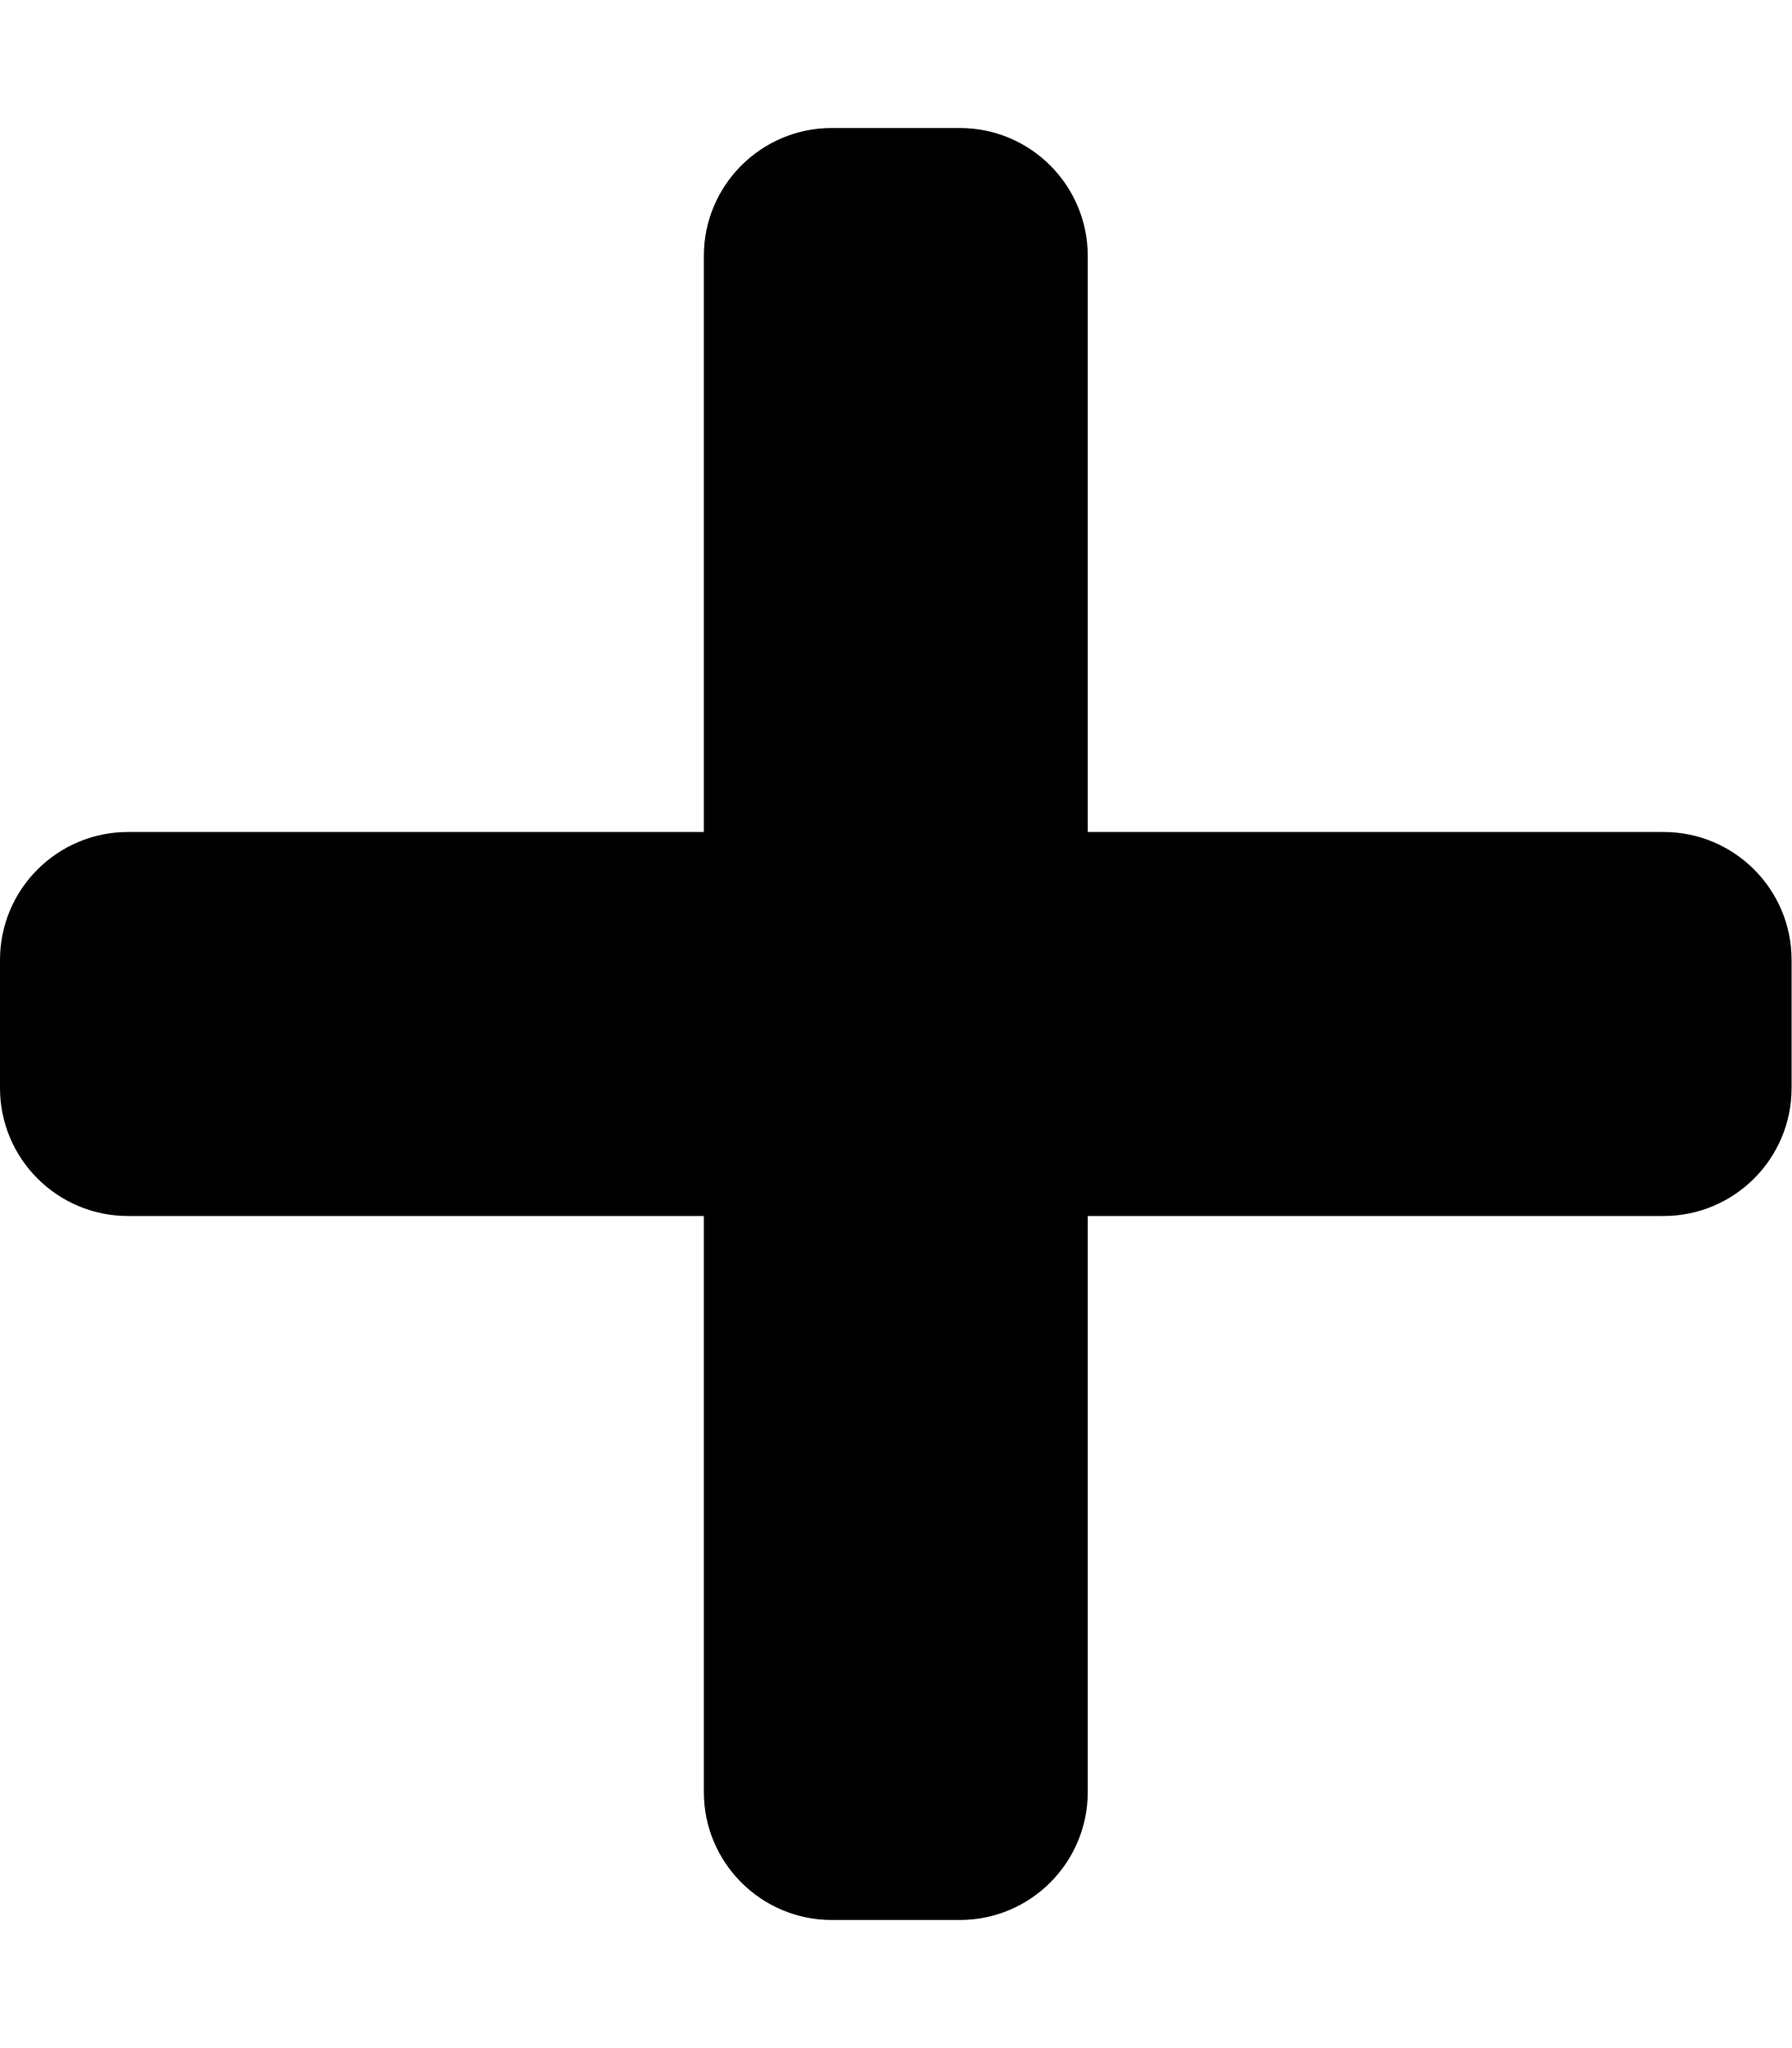
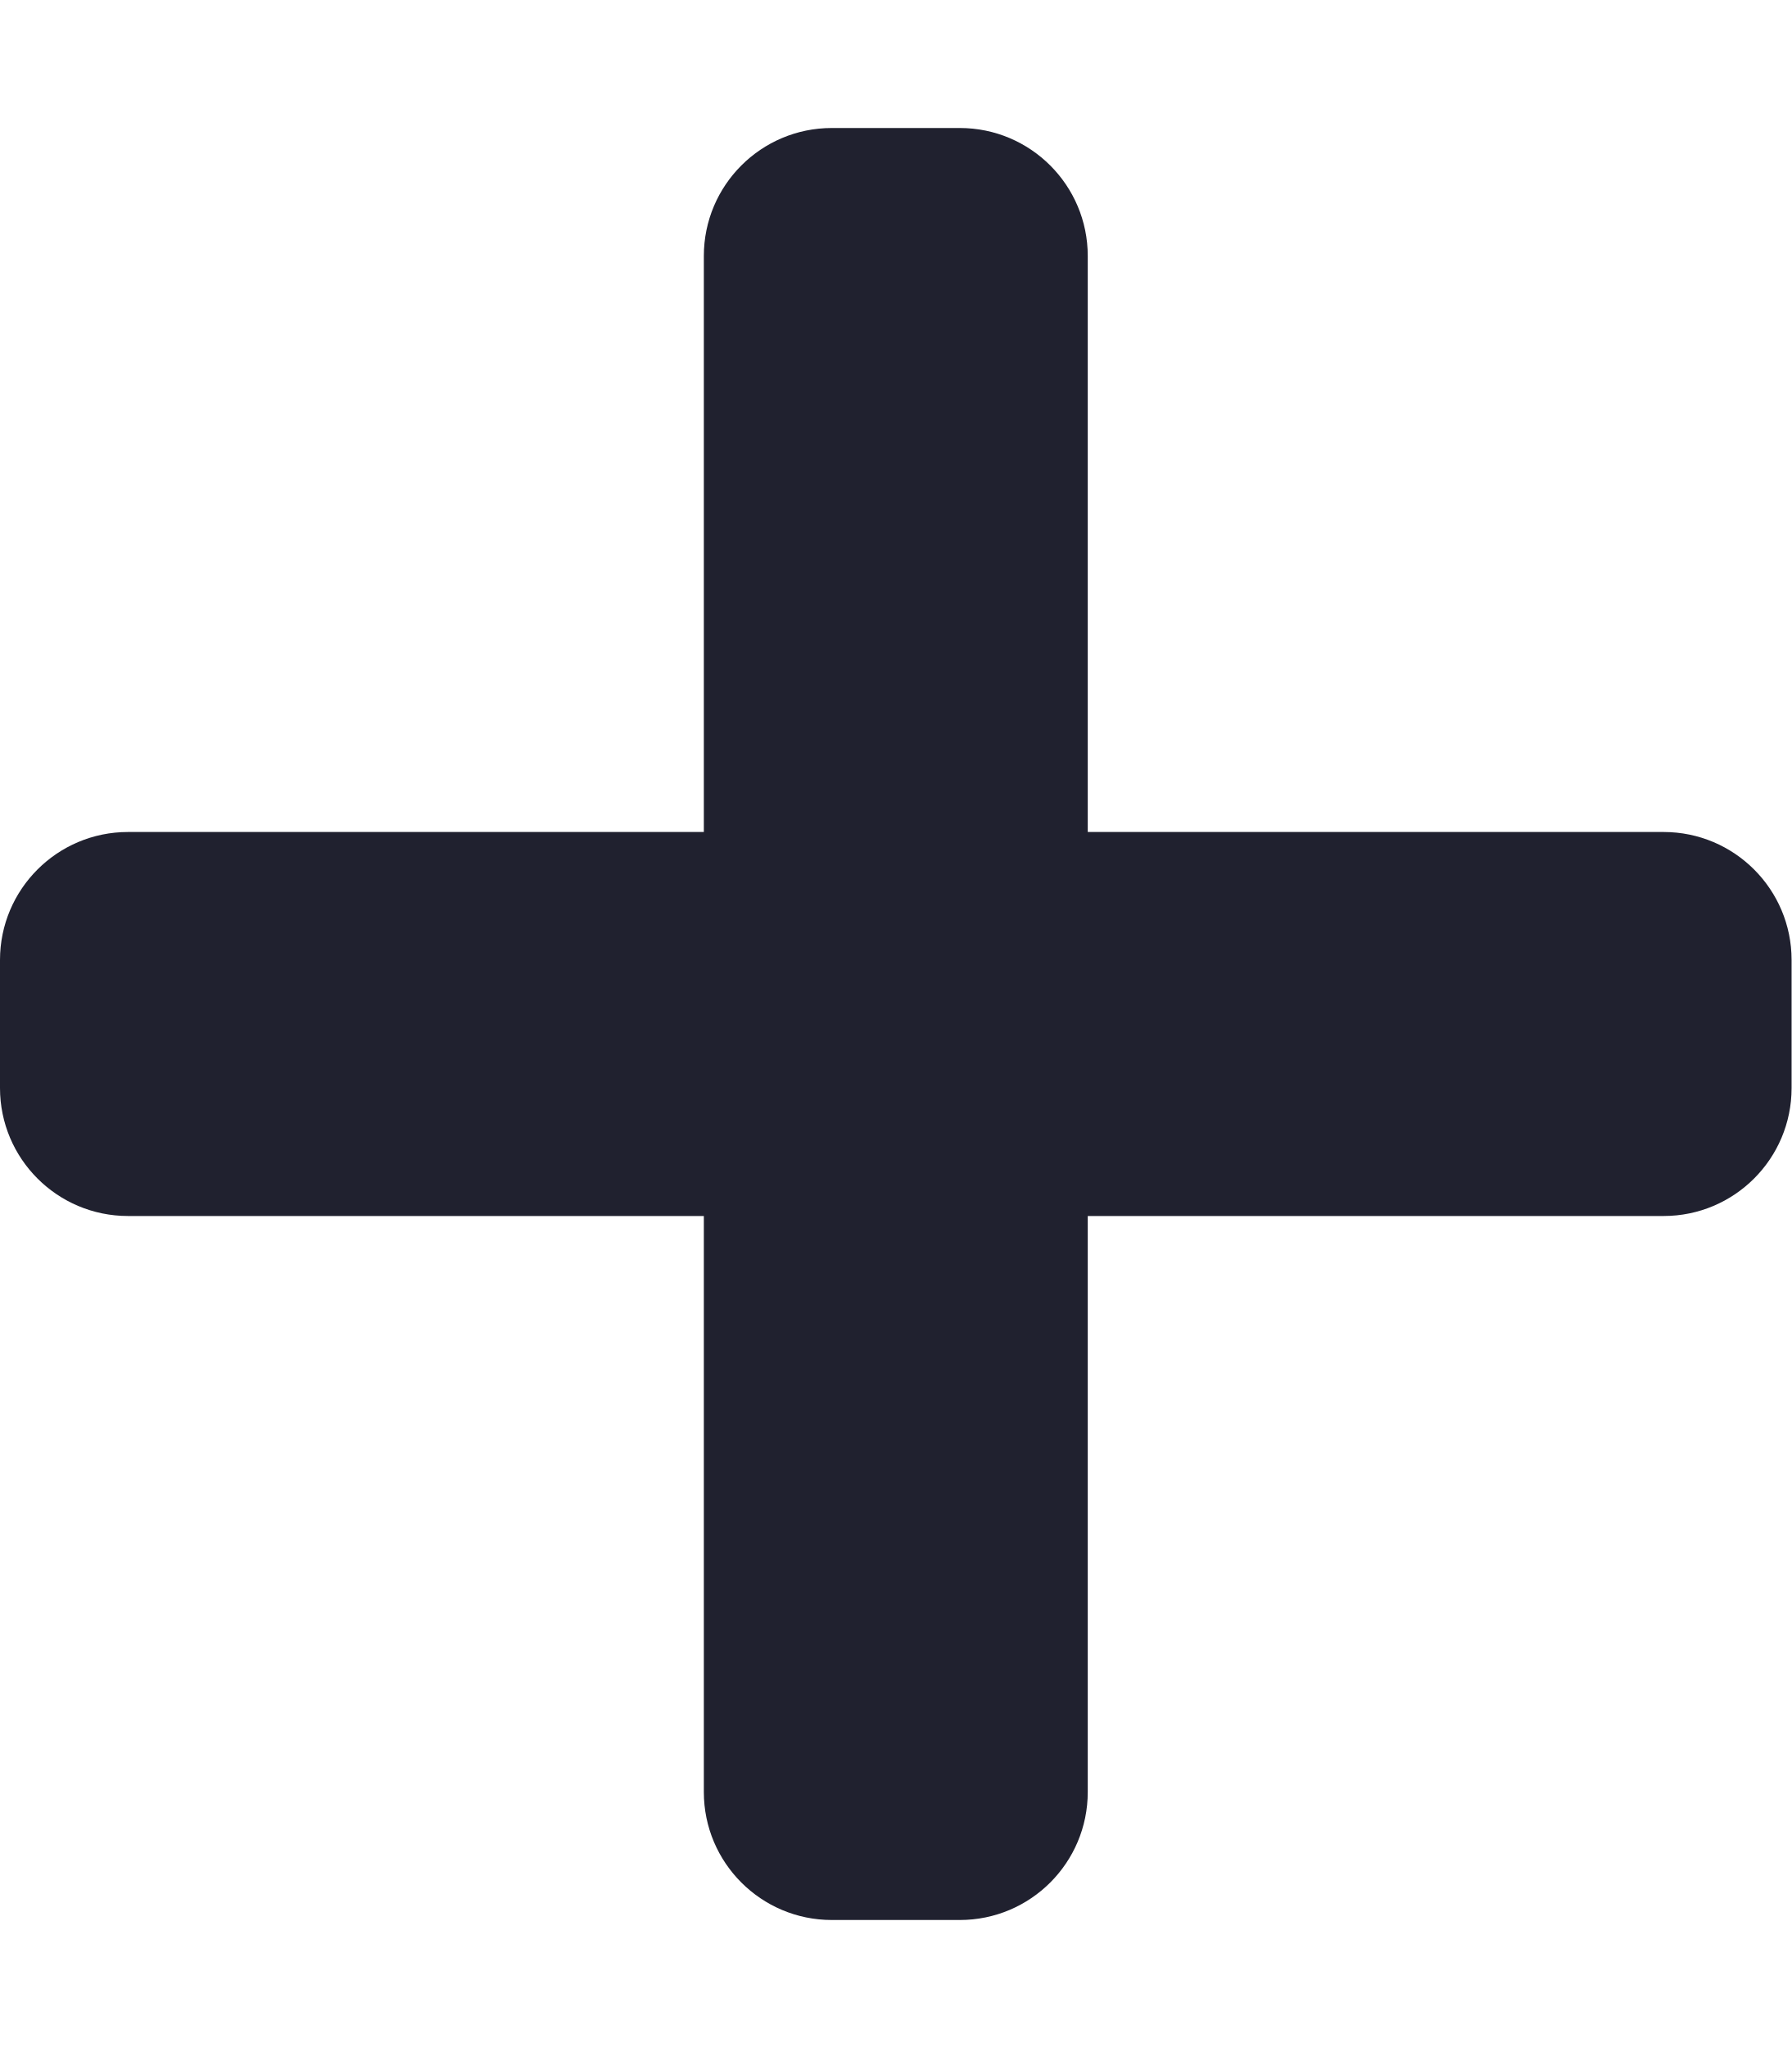
<svg xmlns="http://www.w3.org/2000/svg" aria-hidden="true" focusable="false" data-prefix="fas" data-icon="plus" class="svg-inline--fa fa-plus fa-w-14" role="img" viewBox="0 0 448 512">
-   <path fill="currentColor" d="M416 208H272V64c0-17.67-14.33-32-32-32h-32c-17.67 0-32 14.33-32 32v144H32c-17.67 0-32 14.33-32 32v32c0 17.67 14.33 32 32 32h144v144c0 17.67 14.33 32 32 32h32c17.67 0 32-14.33 32-32V304h144c17.67 0 32-14.33 32-32v-32c0-17.67-14.33-32-32-32z" />
+   <path fill="#20212f" d="M416 208H272V64c0-17.67-14.33-32-32-32h-32c-17.67 0-32 14.33-32 32v144H32c-17.67 0-32 14.33-32 32v32c0 17.67 14.33 32 32 32h144v144c0 17.67 14.33 32 32 32h32c17.67 0 32-14.33 32-32V304h144c17.67 0 32-14.33 32-32v-32c0-17.67-14.33-32-32-32z" />
</svg>
